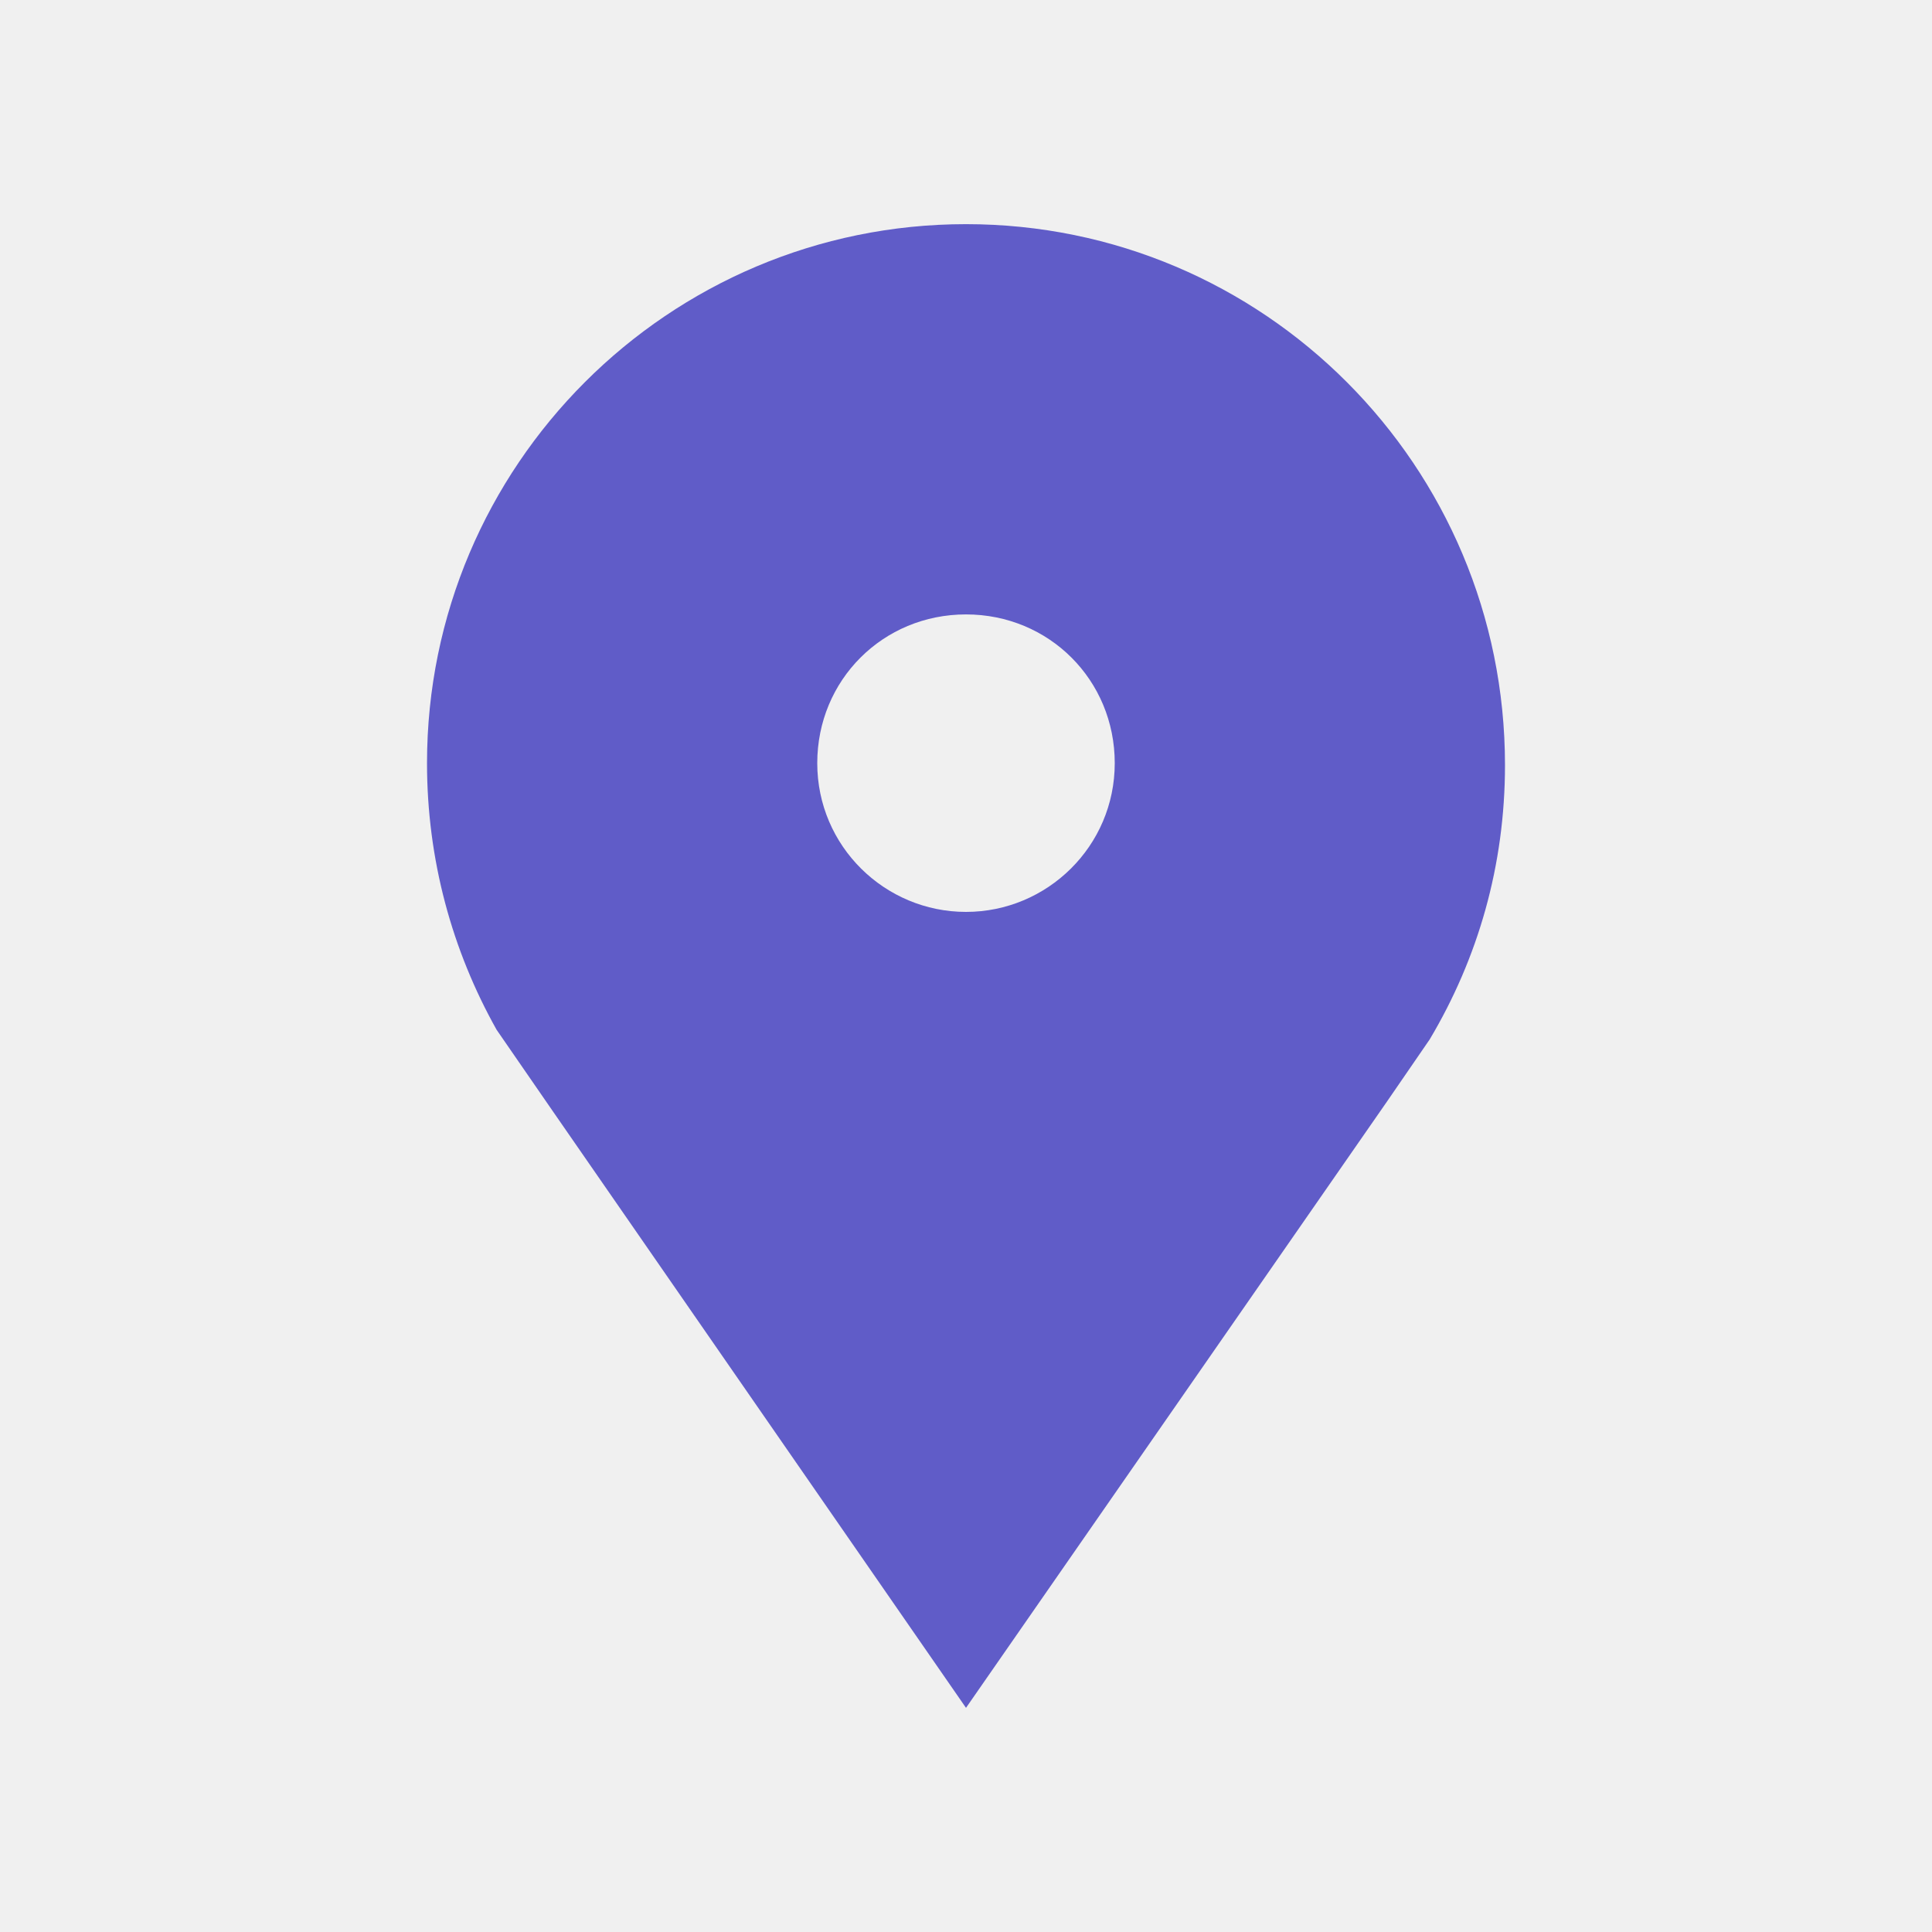
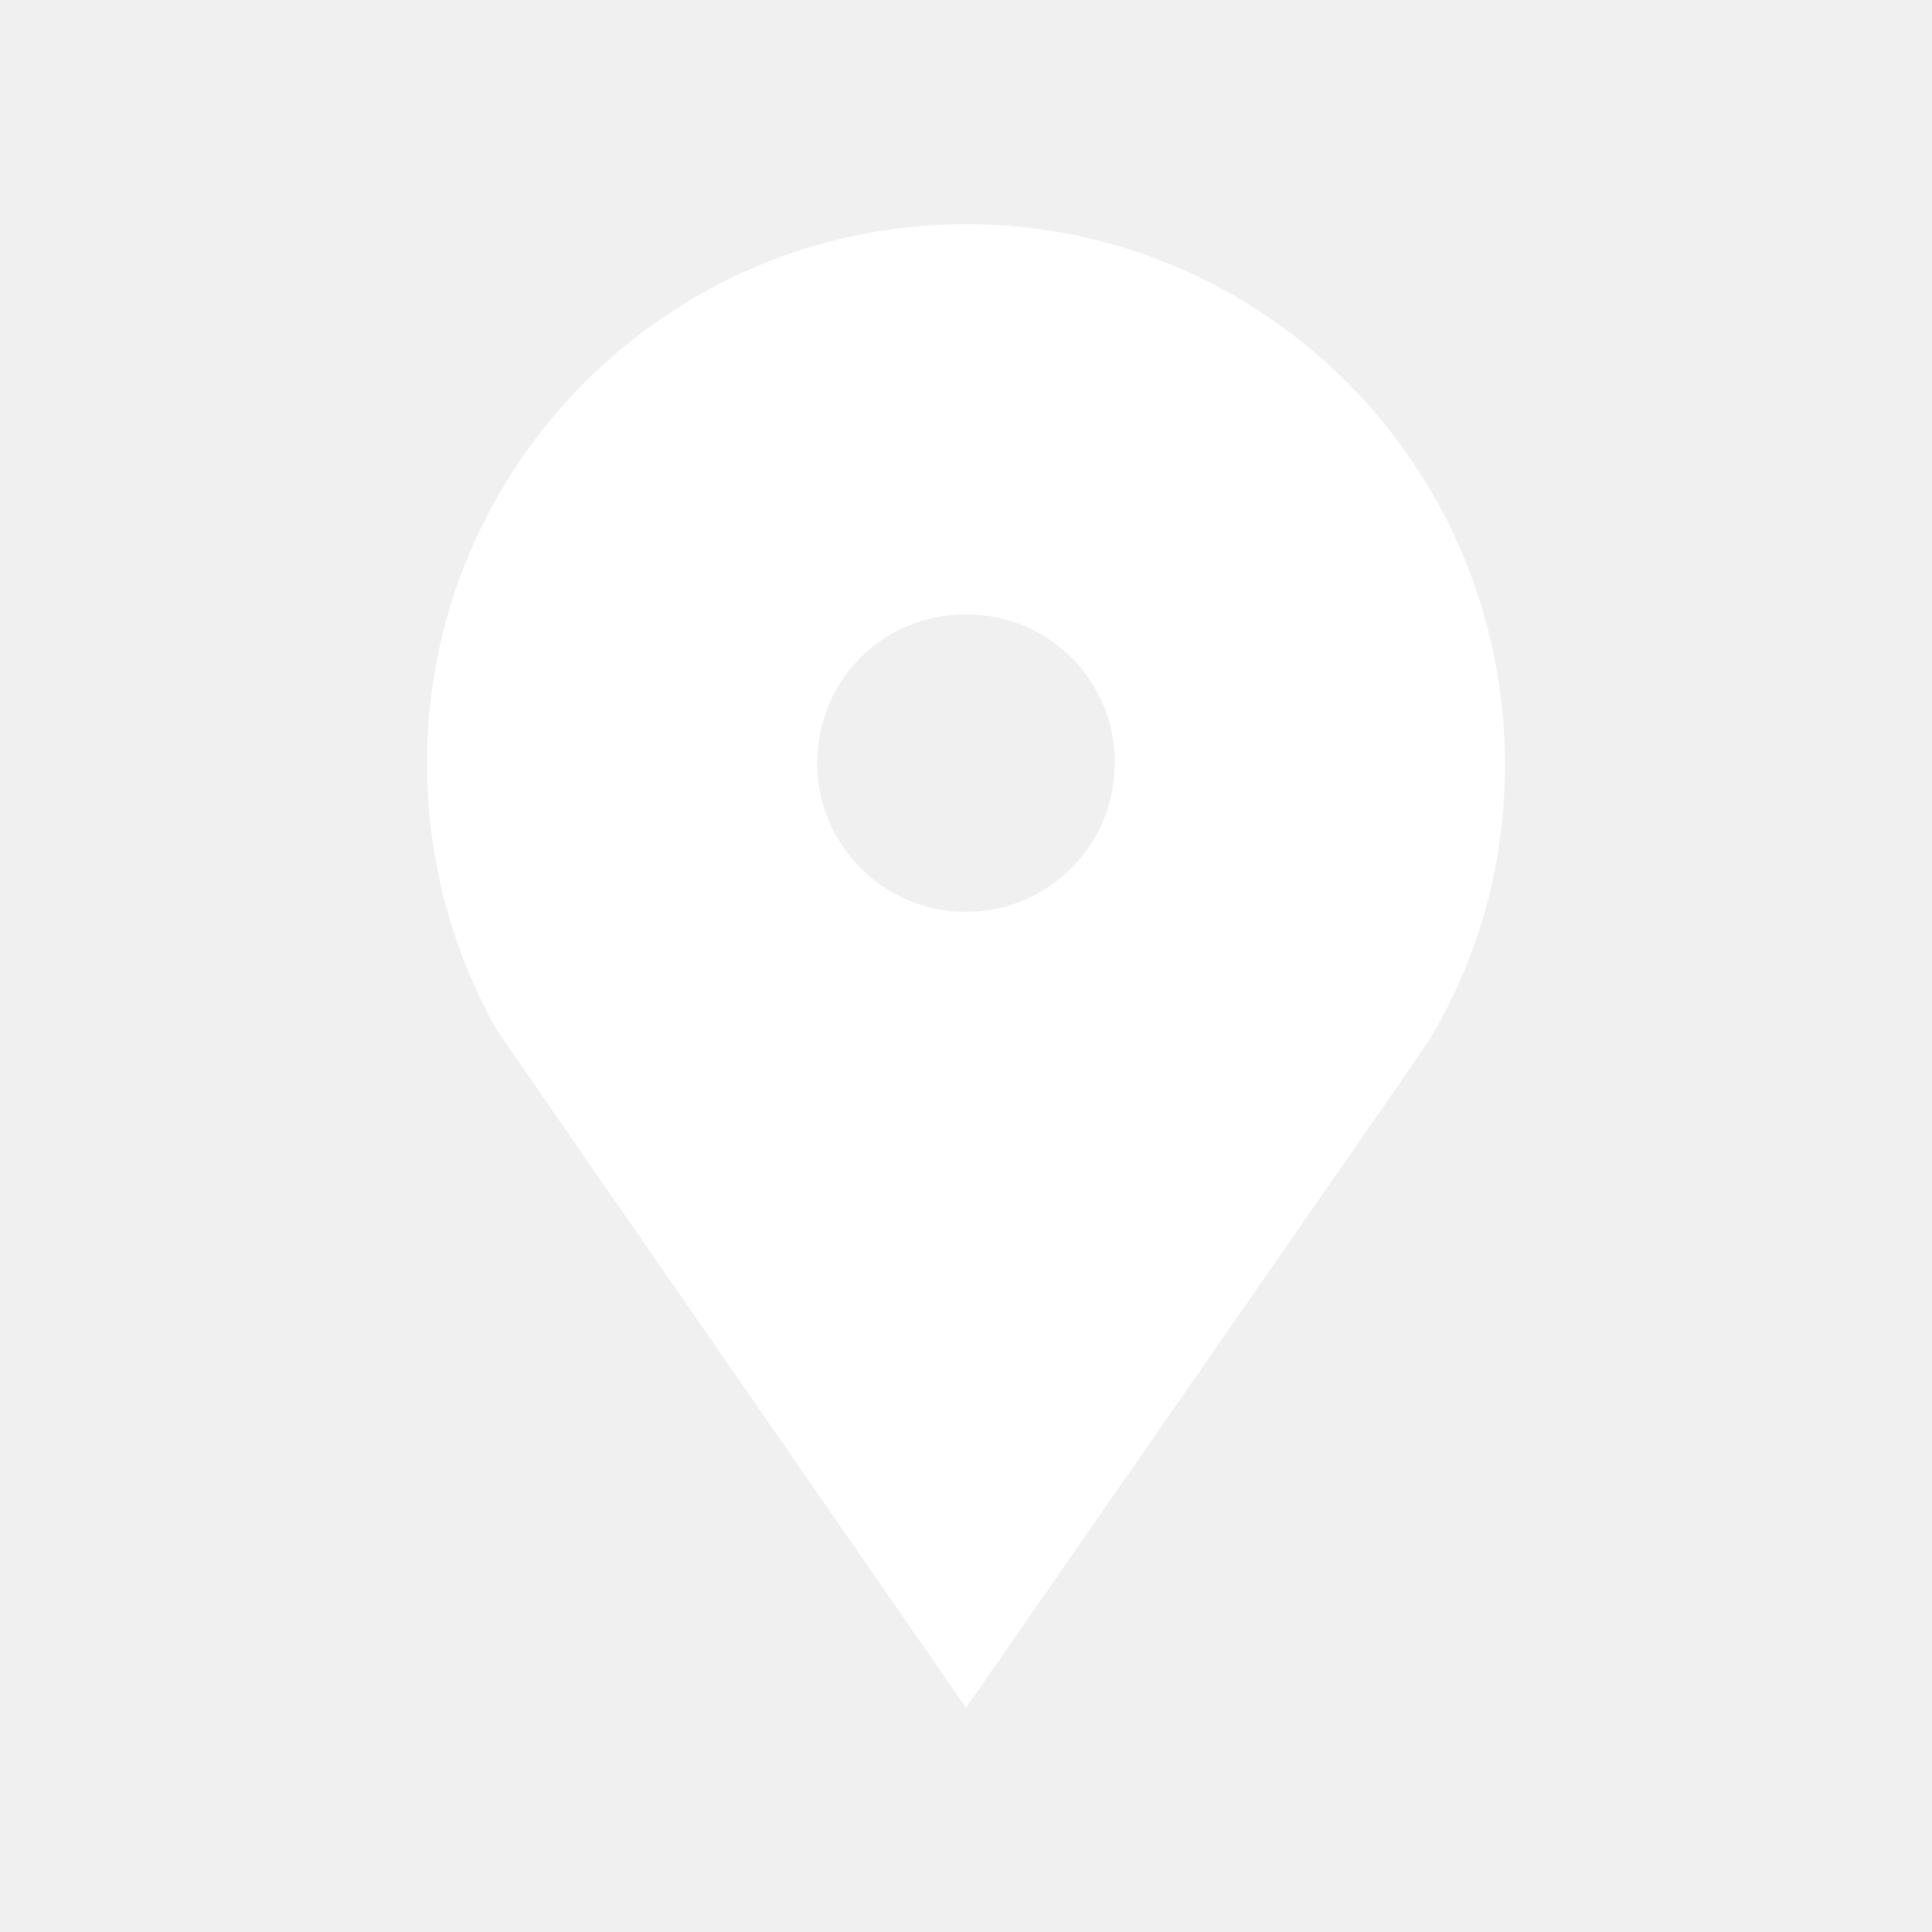
<svg xmlns="http://www.w3.org/2000/svg" width="20pt" height="20pt" version="1.1" viewBox="0 0 100 100">
-   <path d="m50 11.602c-15.398 0-27.898 12.5-27.898 27.898 0 5 1.301 9.699 3.602 13.801l2.898 4.199 21.398 30.898 21.801-31.398 2.199-3.199c2.5-4.199 3.898-9 3.898-14.199 0-15.5-12.5-28-27.898-28zm0 35.598c-4.199 0-7.699-3.398-7.699-7.699s3.398-7.699 7.699-7.699 7.699 3.398 7.699 7.699-3.5 7.699-7.699 7.699z" fill="#605cc8" />
+   <path d="m50 11.602c-15.398 0-27.898 12.5-27.898 27.898 0 5 1.301 9.699 3.602 13.801l2.898 4.199 21.398 30.898 21.801-31.398 2.199-3.199c2.5-4.199 3.898-9 3.898-14.199 0-15.5-12.5-28-27.898-28zm0 35.598c-4.199 0-7.699-3.398-7.699-7.699s3.398-7.699 7.699-7.699 7.699 3.398 7.699 7.699-3.5 7.699-7.699 7.699z" fill="#FFFFFF" />
</svg>
